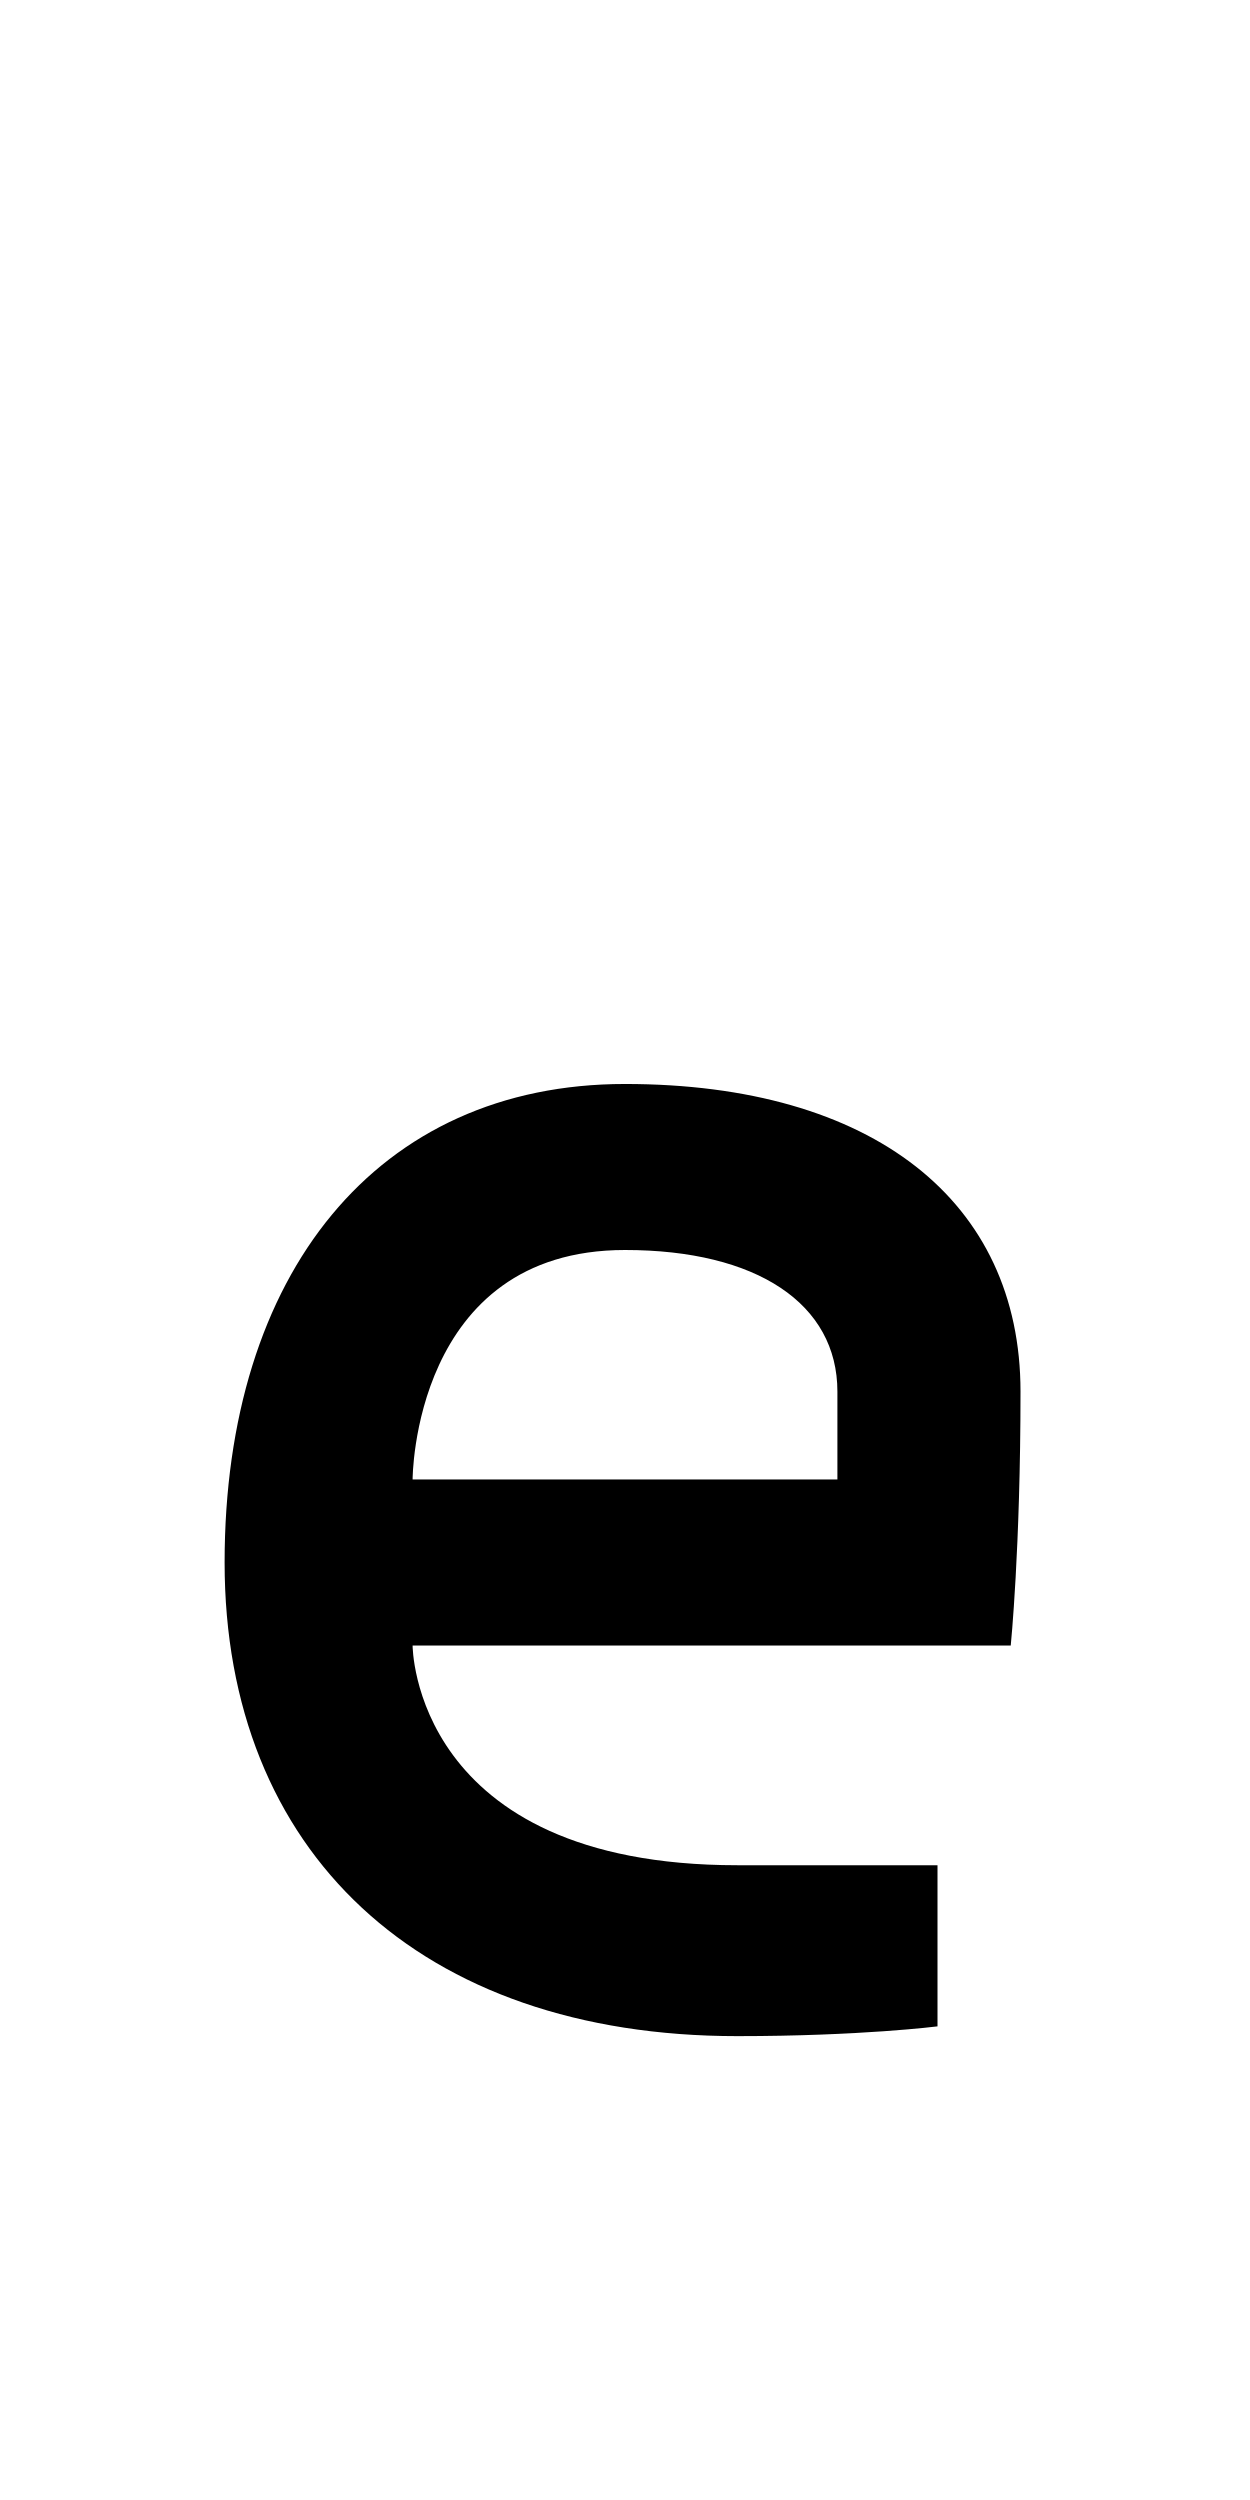
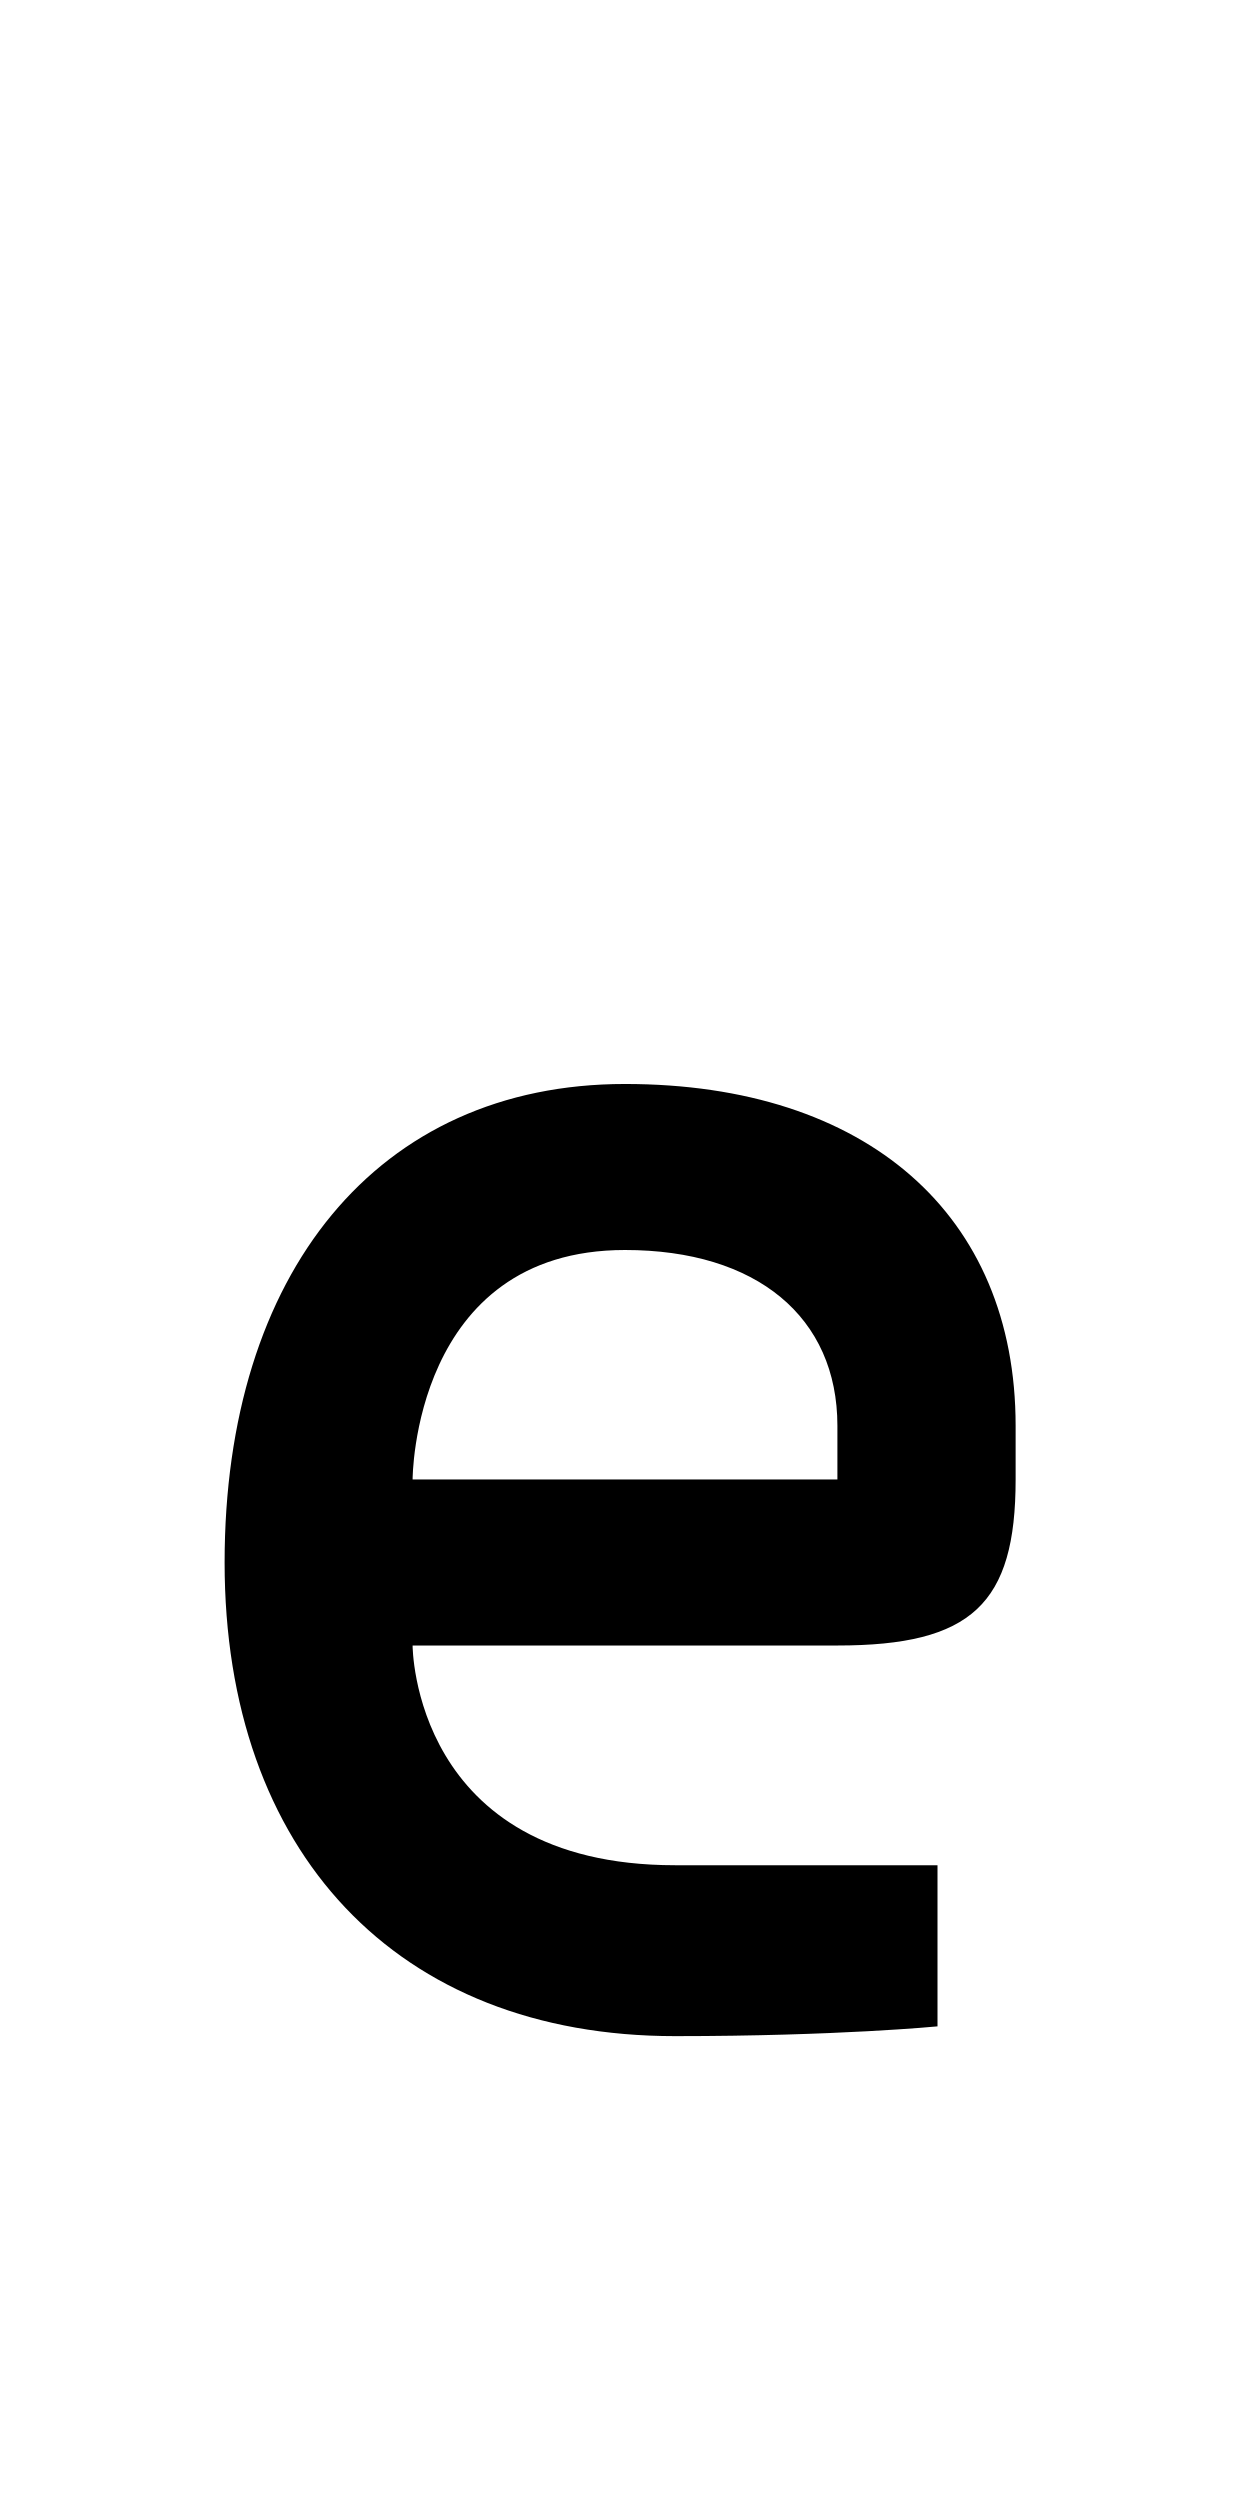
<svg xmlns="http://www.w3.org/2000/svg" version="1.1" width="1024" height="2048" id="svg3355">
  <defs id="defs3357" />
-   <path d="m 604,1668 c 101.004,0 164,-8 164,-8 l 0,-132 -164,0 c -266.001,0 -266,-180 -266,-180 l 490,0 c 0,0 8,-78.996 8,-208 0,-155.997 -121.003,-252 -324,-252 -202.997,0 -328,154.996 -328,392 0,237.004 159.998,388 420,388 z m 82,-456 -348,0 c 0,0 0.004,-188 174,-188 107.999,0 174,44 174,116 z" id="path3157-2-7-7-2-8-2-3-1-1-3-3-6-0" style="fill:#000000;fill-opacity:1;stroke:none;display:inline" />
+   <path d="m 553,1668 c 133.003,0 215,-8 215,-8 V 1528 H 553 c -215.002,0 -215,-180 -215,-180 h 348 c 110.002,0 146,-33.996 146,-136 v -44 C 832,994.999 710,888 512,888 c -202.997,0 -328,154.996 -328,392 0,237.004 140.999,388 369,388 z M 686,1212 H 338 c 0,0 0.004,-188 174,-188 107.999,0 174,54.998 174,144 z" id="path3157-2-7-7-2-8-2-3-1-1-3-3-6-0" style="display:inline;fill:#000000;fill-opacity:1;stroke:none" />
</svg>
